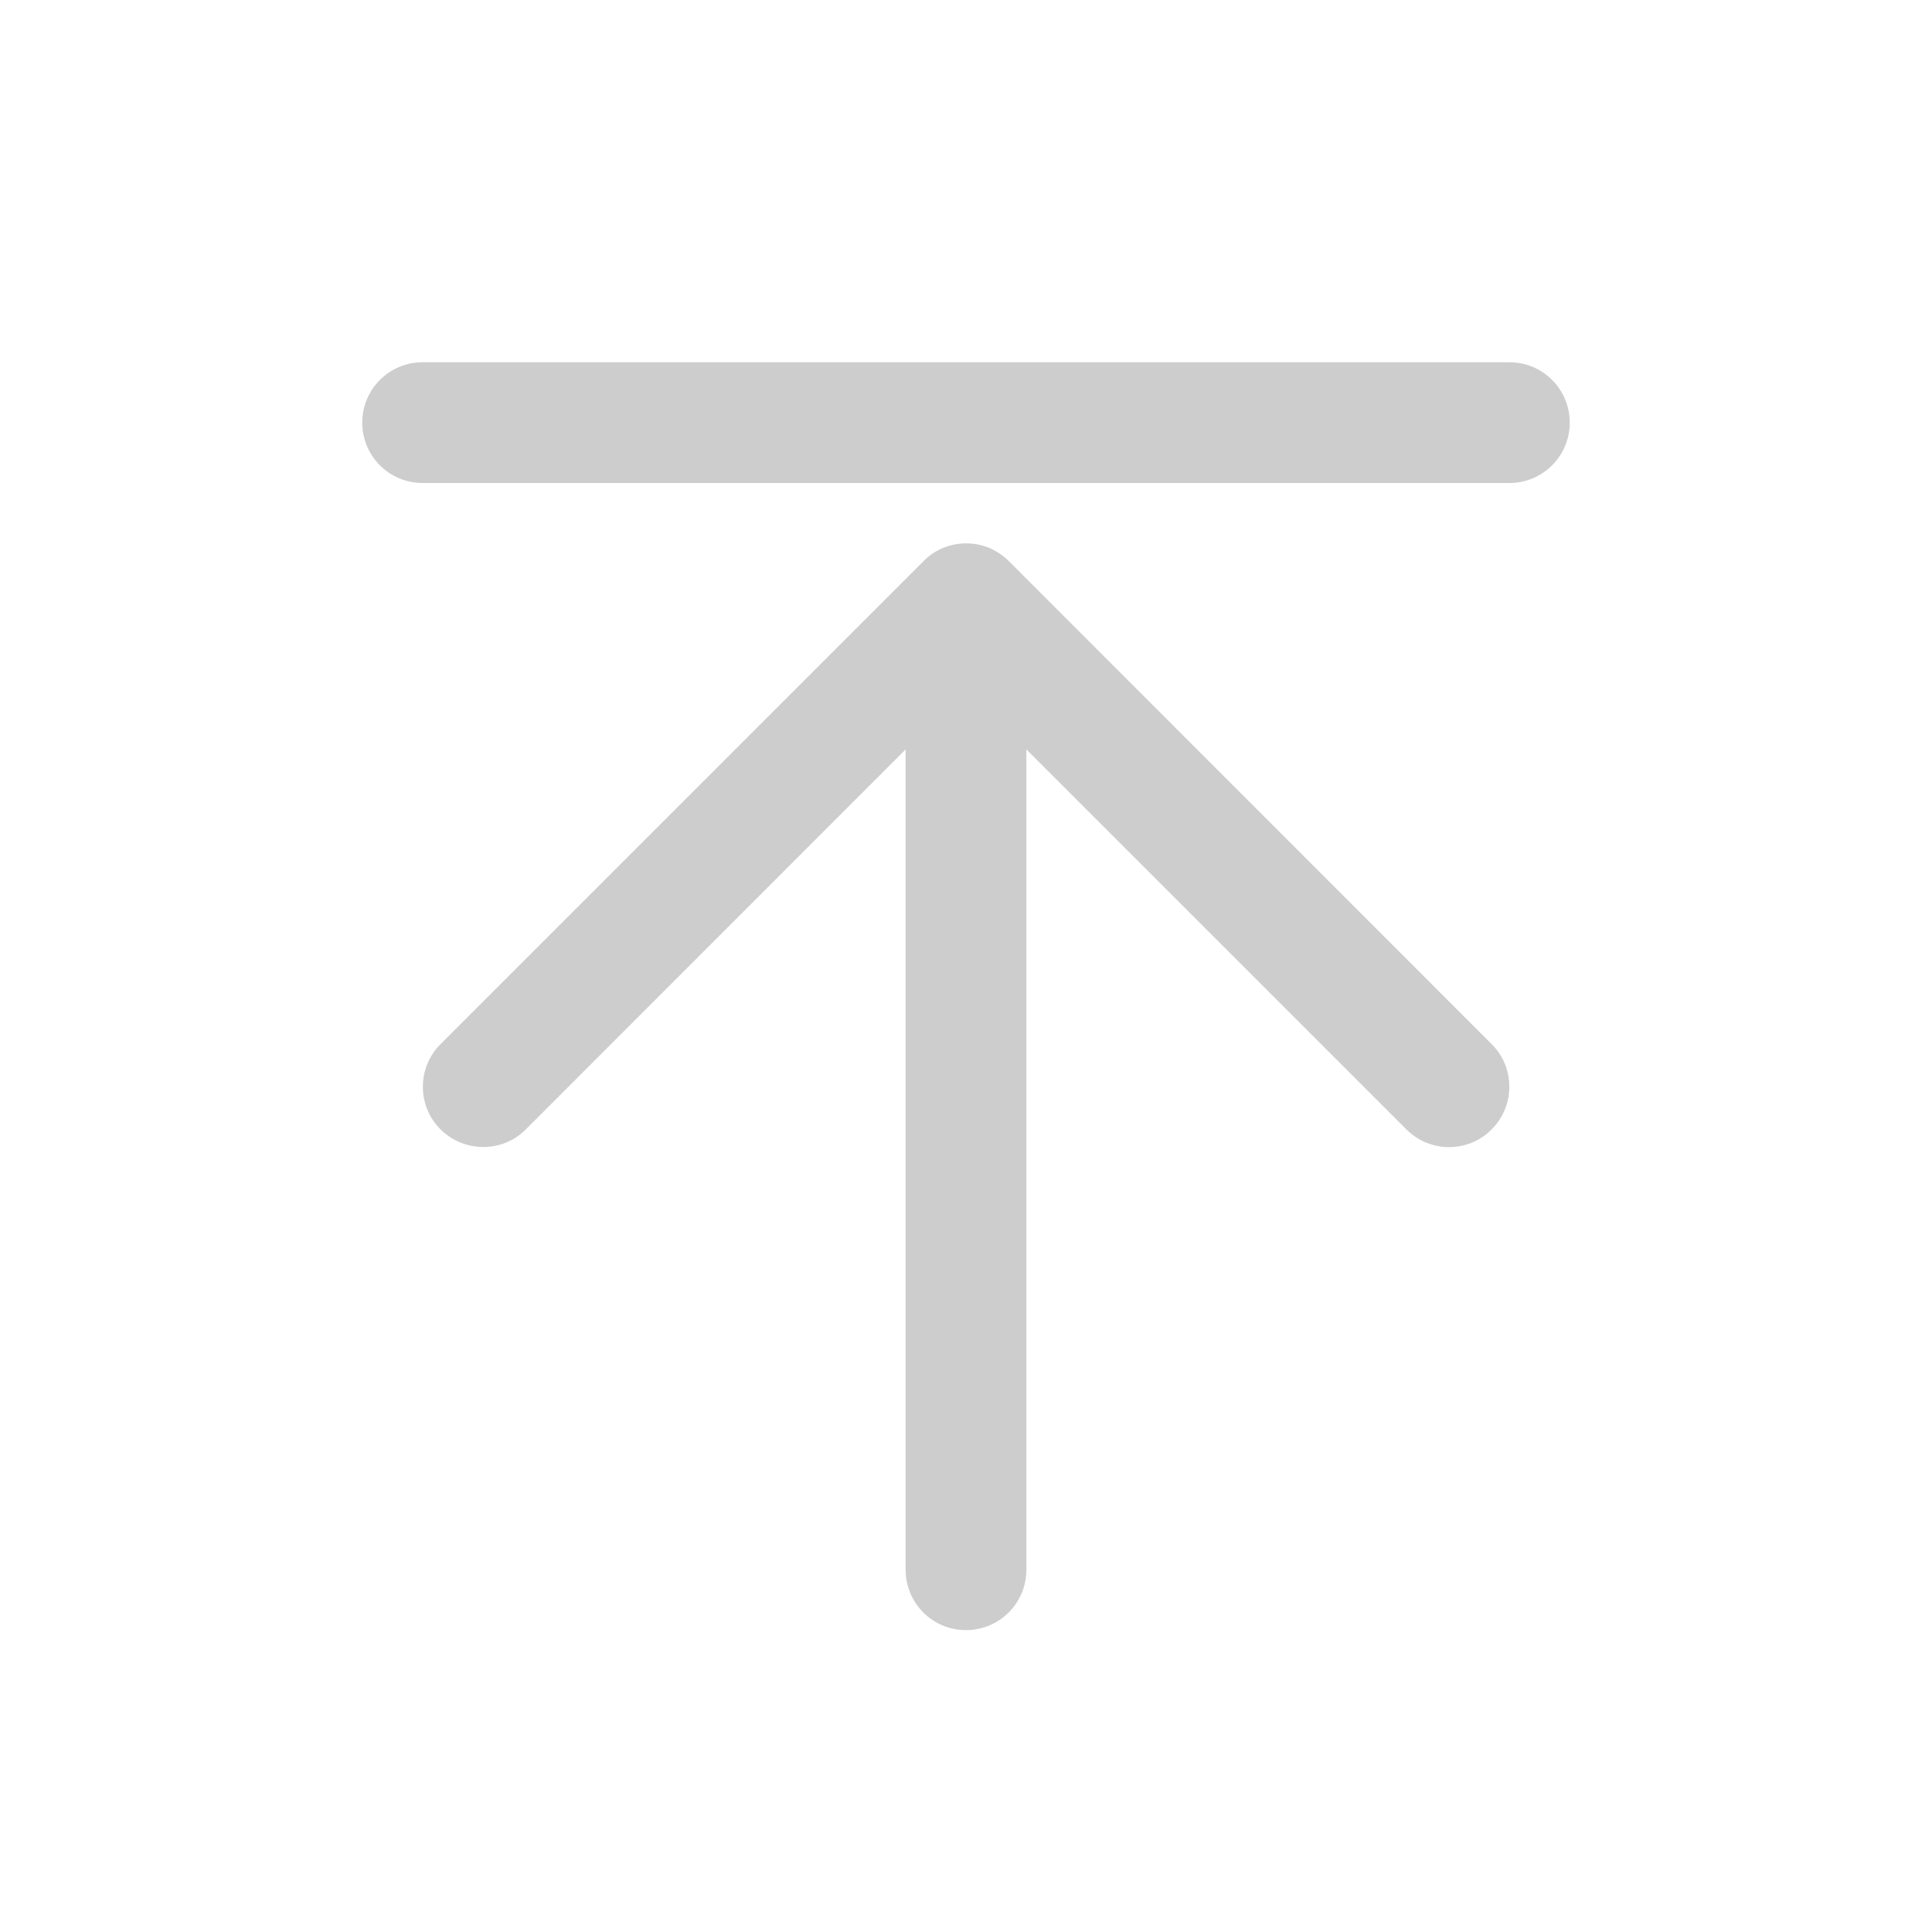
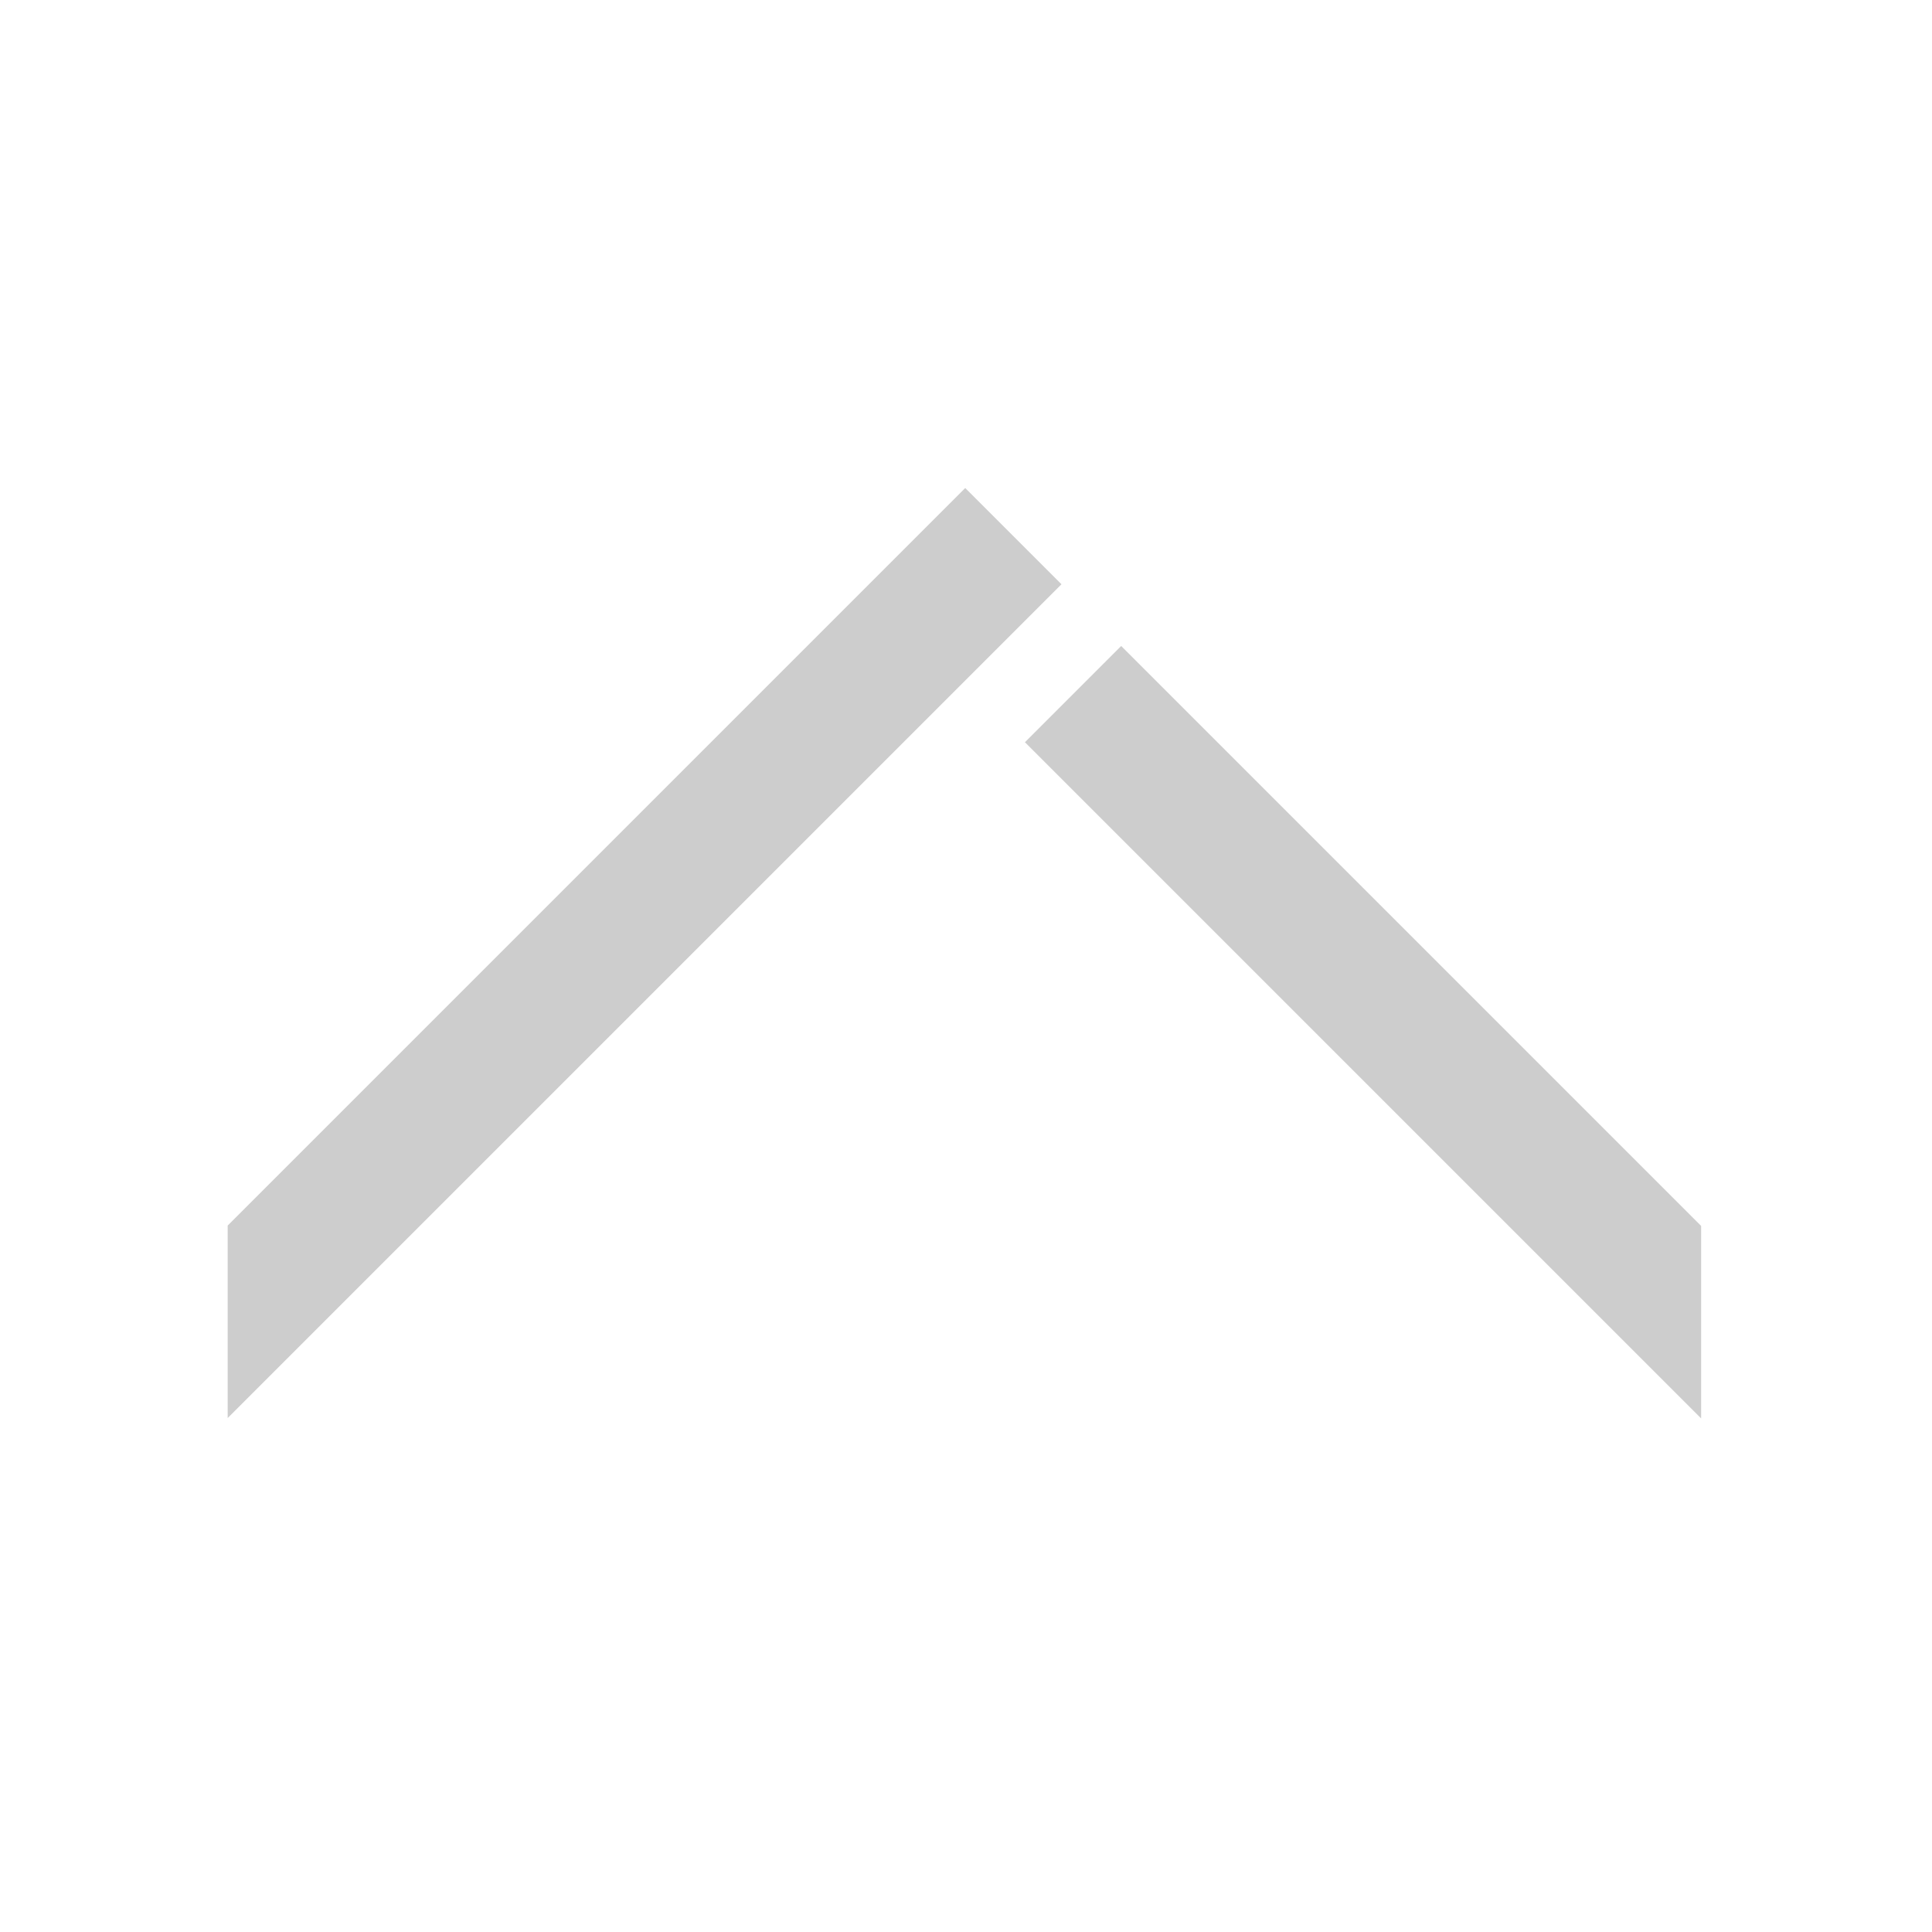
- <svg xmlns="http://www.w3.org/2000/svg" t="1741596148772" class="icon" viewBox="0 0 1024 1024" version="1.1" p-id="4057" width="48" height="48">
-   <path d="M800 192 224 192c-17.7 0-32 14.3-32 32s14.3 32 32 32l576 0c17.7 0 32-14.3 32-32S817.7 192 800 192z" p-id="4058" fill="#cdcdcd" />
-   <path d="M534.7 297.4c-3-3-6.5-5.3-10.4-7-7.8-3.2-16.6-3.2-24.4 0-3.9 1.6-7.5 4-10.4 7l-256 256c-12.5 12.5-12.5 32.8 0 45.2s32.8 12.5 45.2 0L480 397.2 480 832c0 17.7 14.3 32 32 32s32-14.3 32-32L544 397.2l201.4 201.4c6.2 6.2 14.4 9.4 22.6 9.4s16.4-3.1 22.6-9.4c12.5-12.5 12.5-32.8 0-45.2L534.7 297.4z" p-id="4059" fill="#cdcdcd" />
+ <svg xmlns="http://www.w3.org/2000/svg" t="1741944569274" class="icon" viewBox="0 0 1024 1024" version="1.1" p-id="3159" width="24" height="24">
+   <path d="M511.591 258.661 120.678 649.573 120.678 751.594 562.6 309.671Z" fill="#cdcdcd" p-id="3160" />
+   <path d="M594.247 342.388 543.236 393.399 901.626 751.788 901.626 649.768Z" fill="#cdcdcd" p-id="3161" />
</svg>
